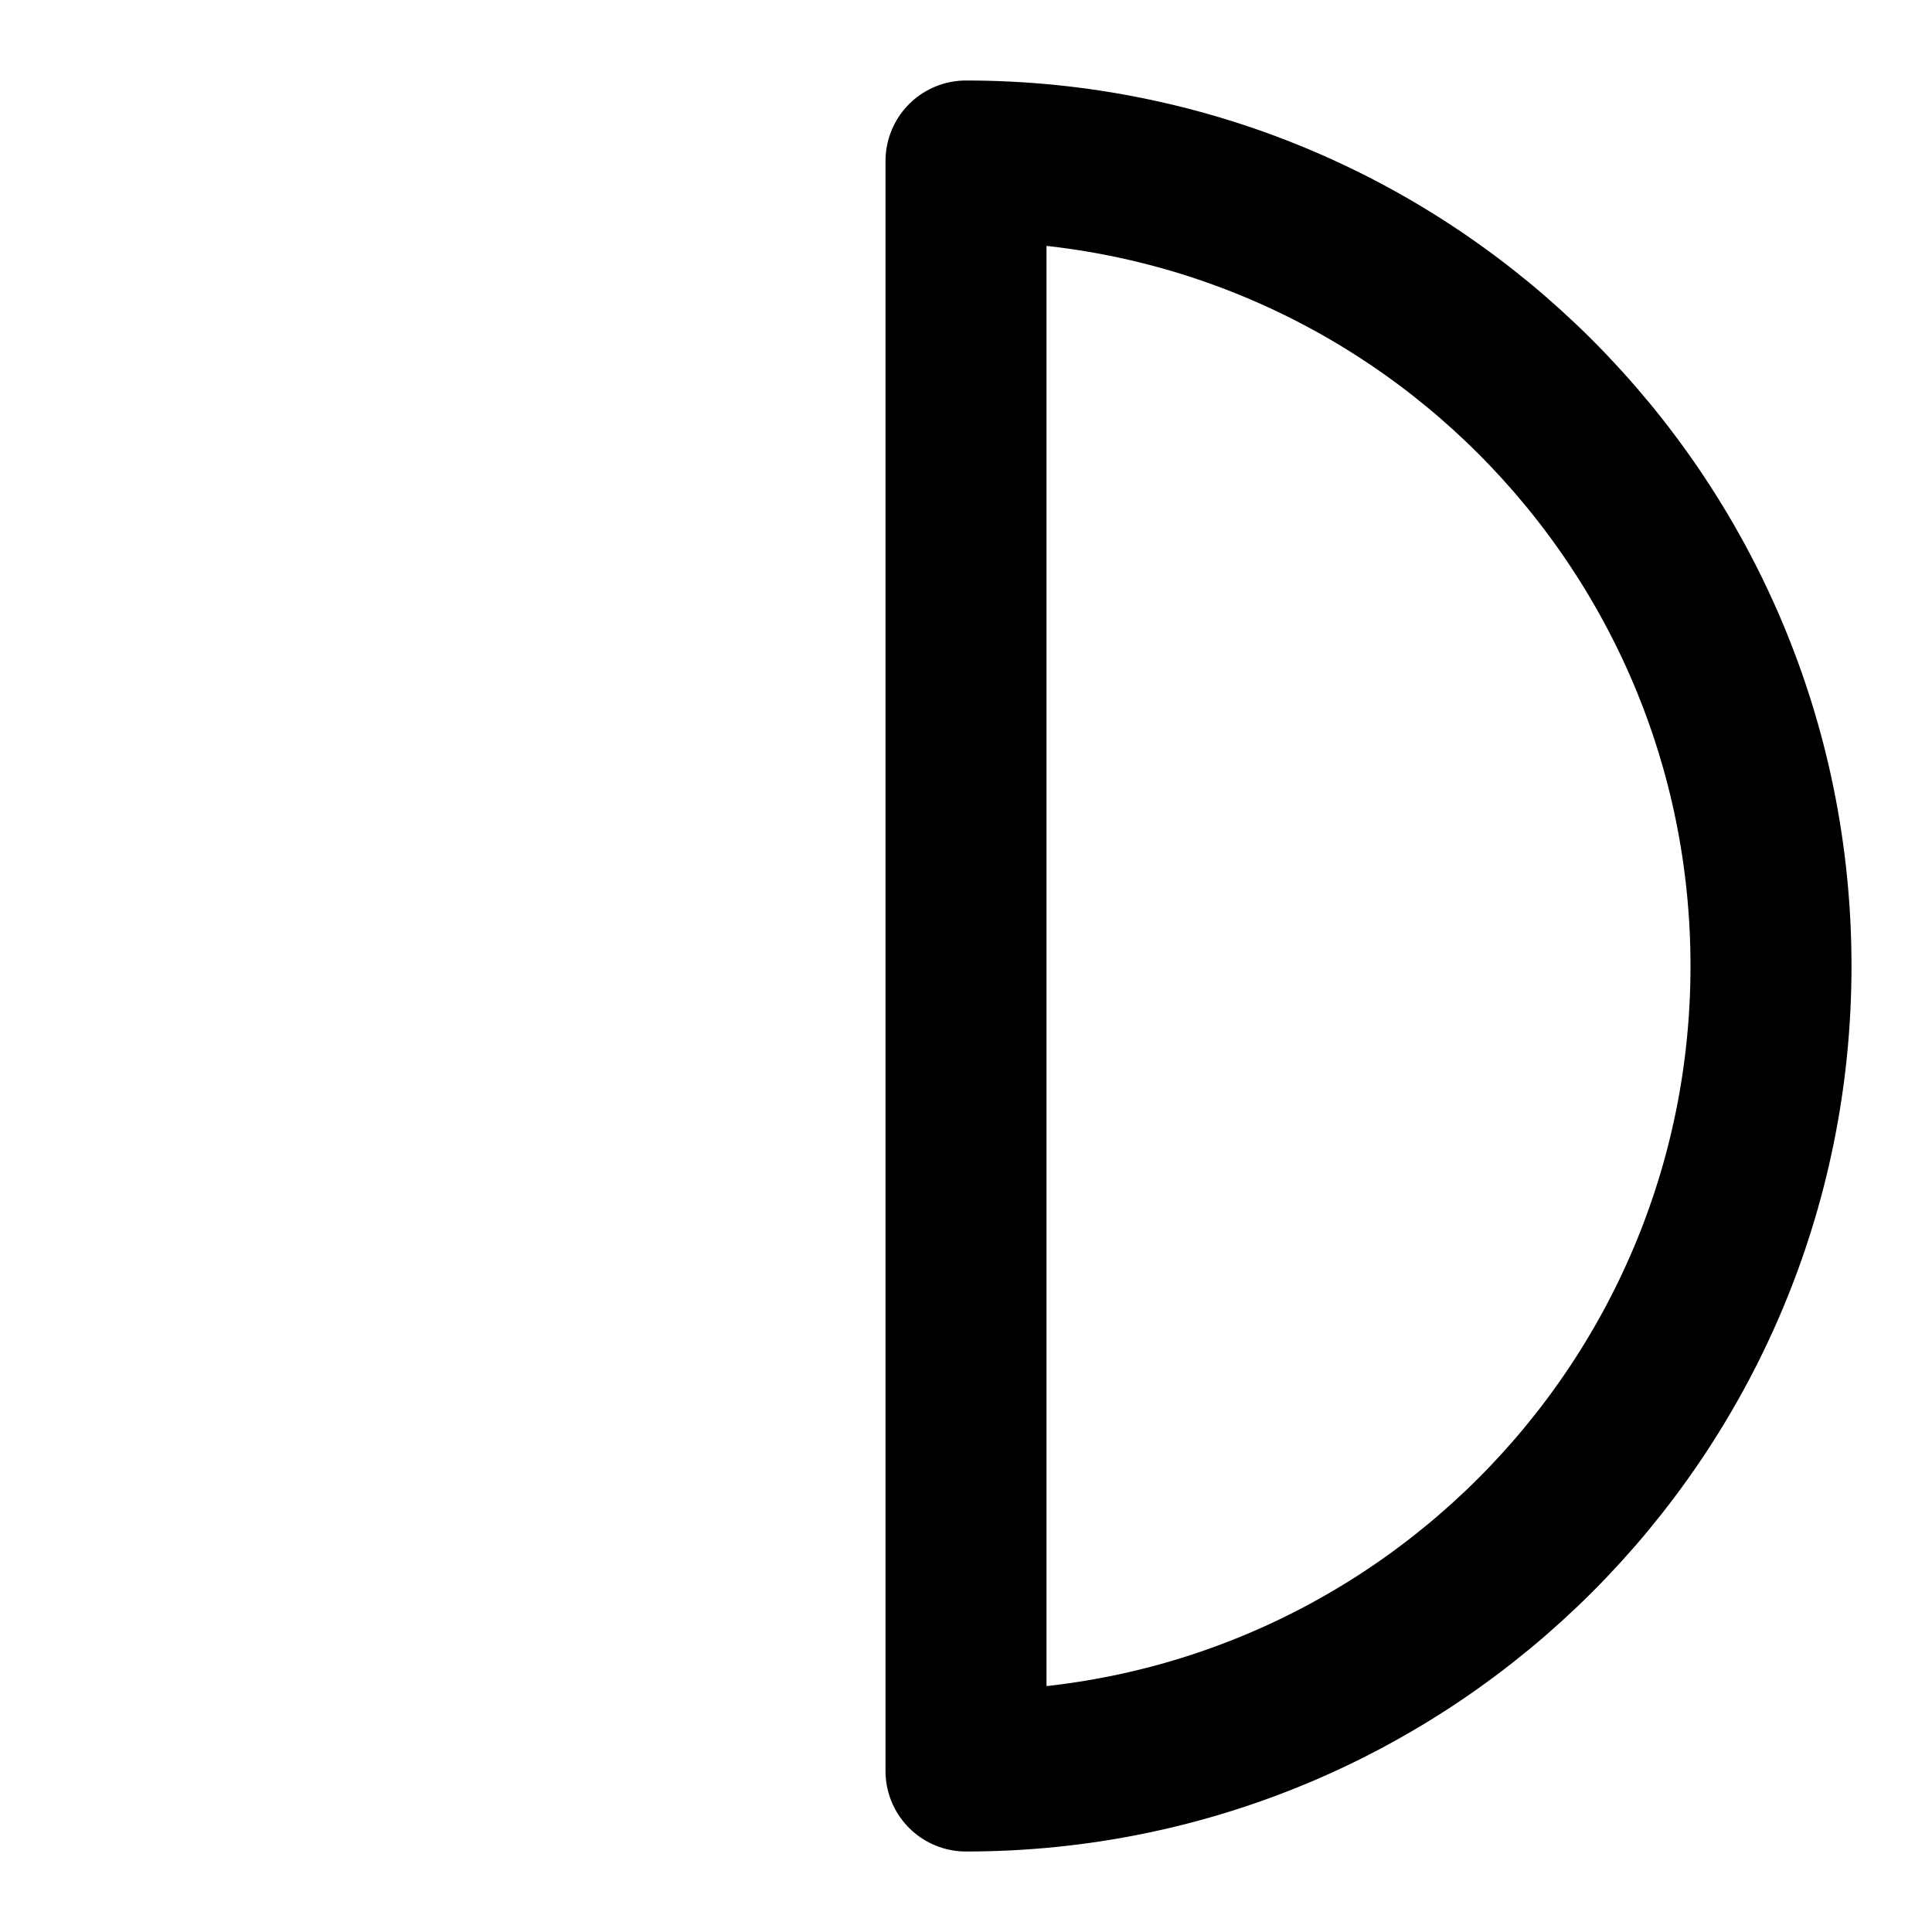
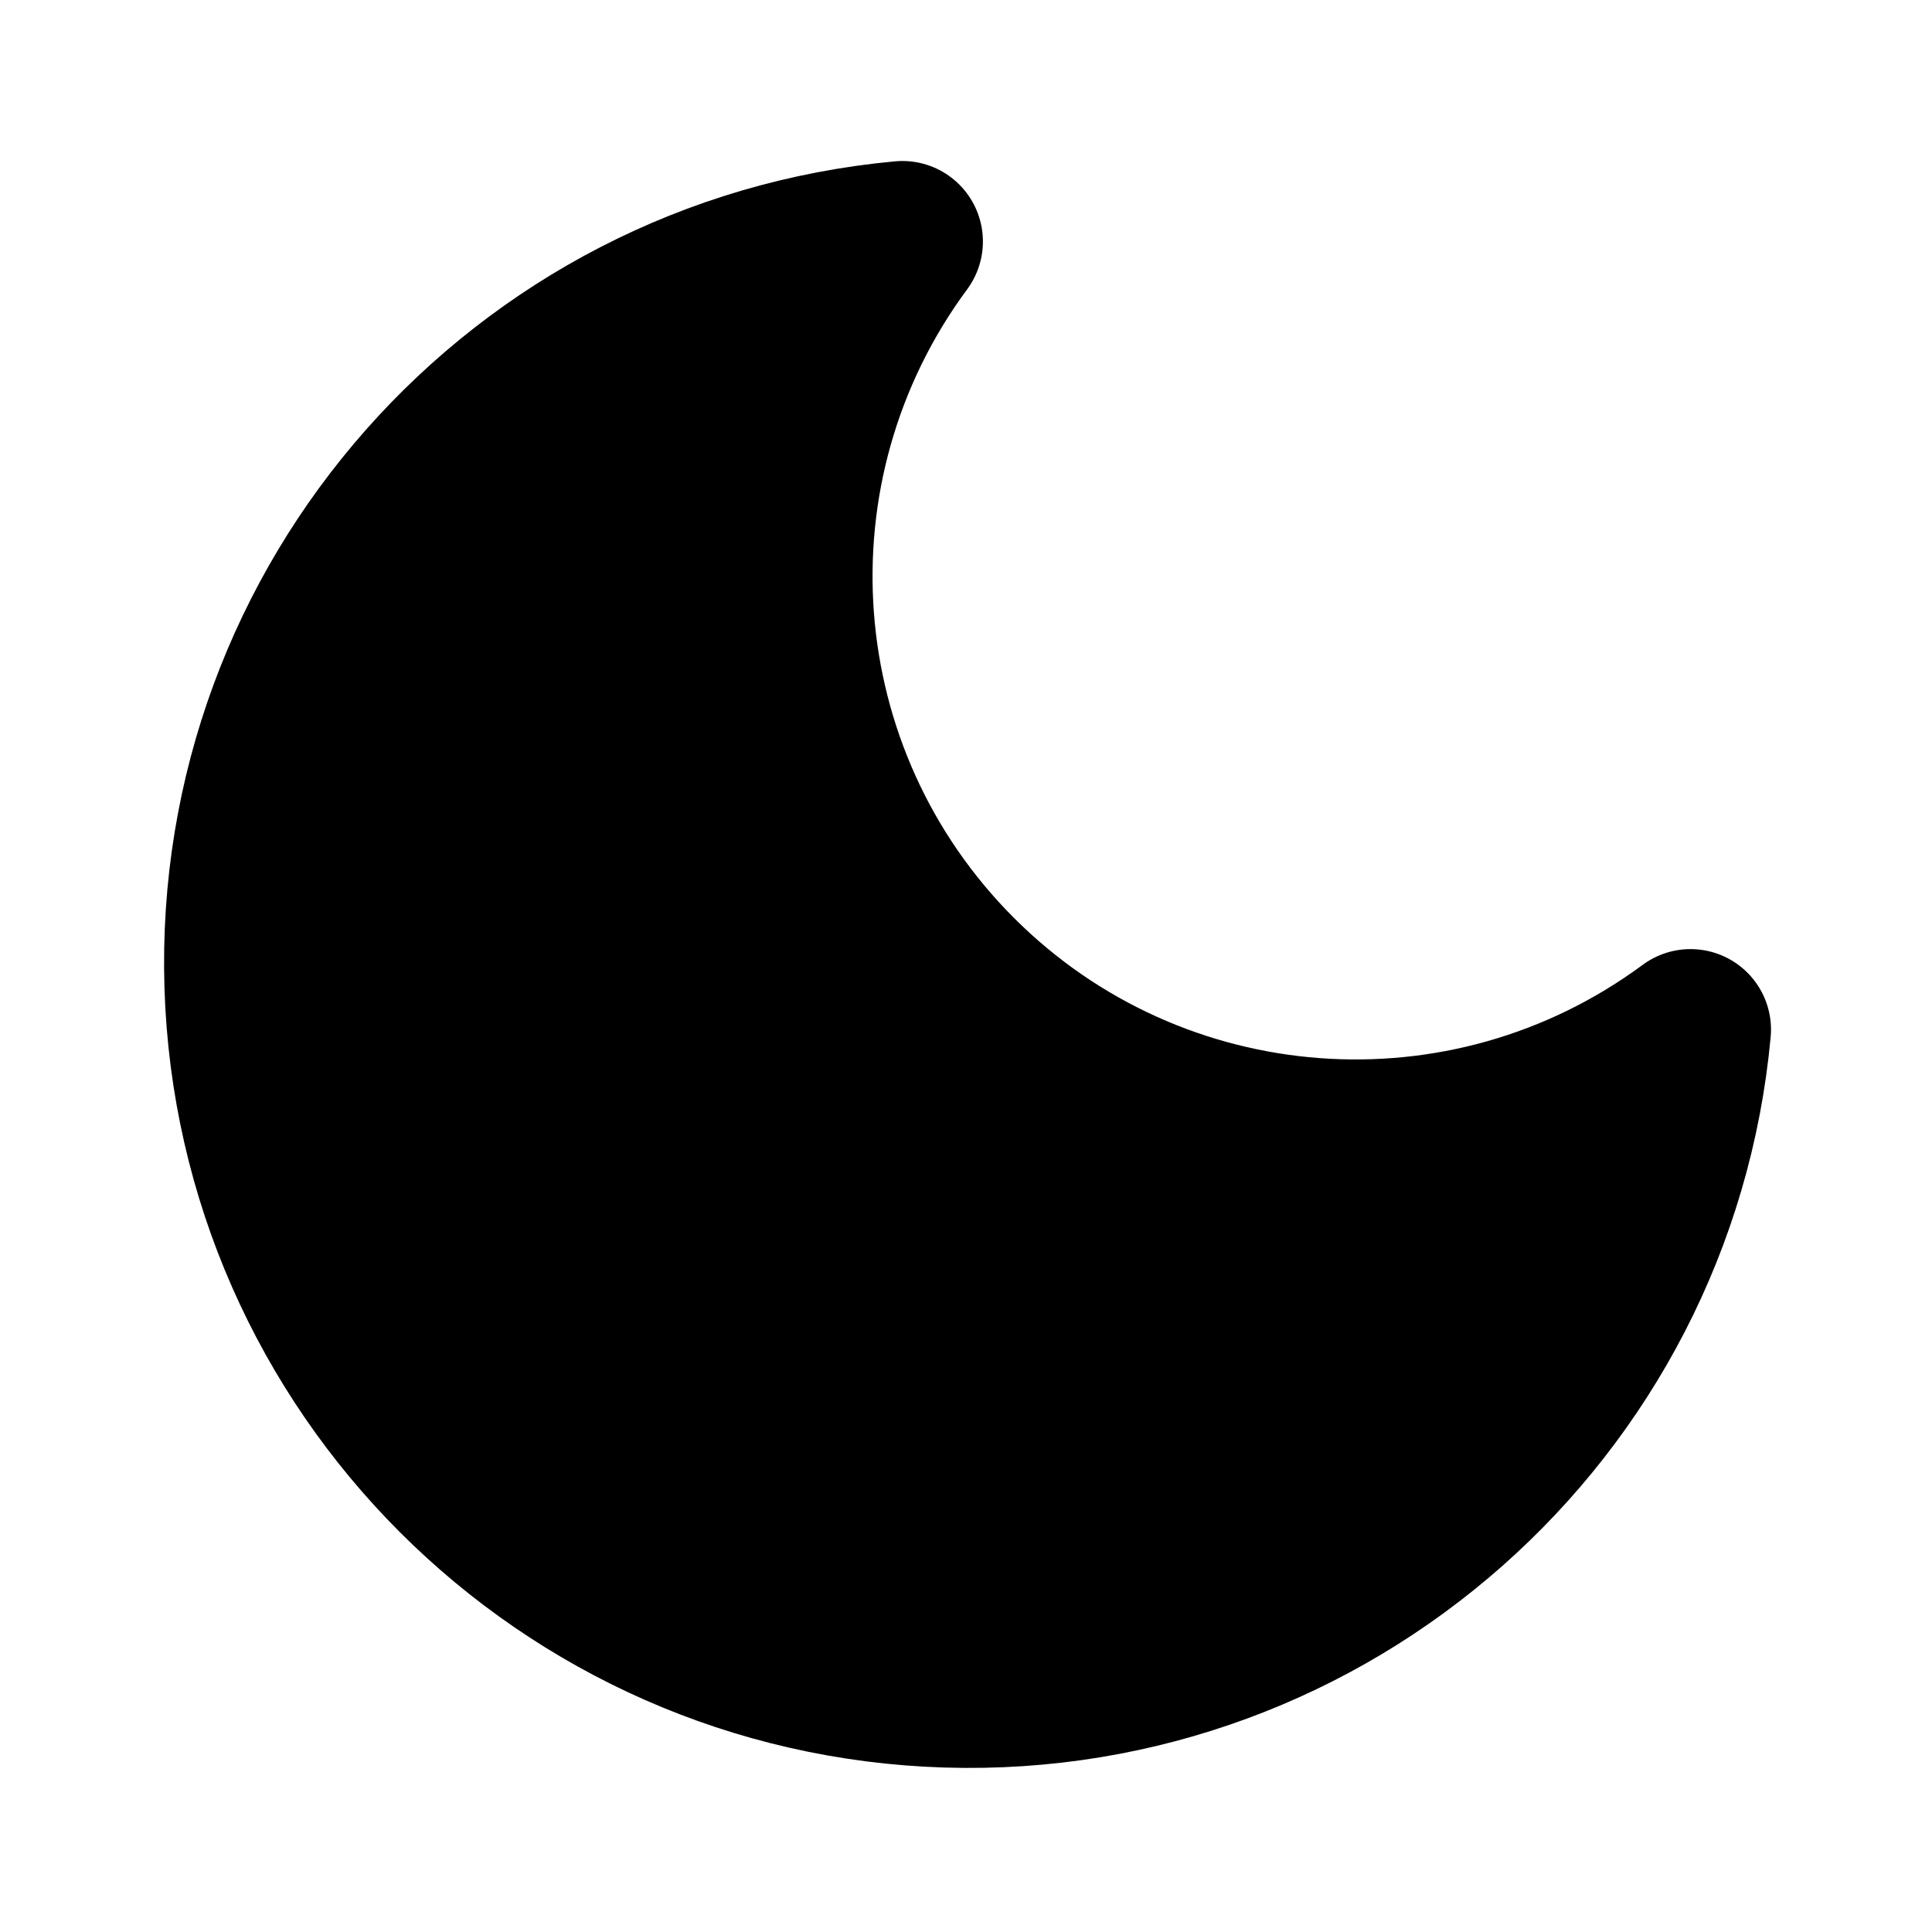
<svg xmlns="http://www.w3.org/2000/svg" viewBox="0 0 24 24" fill="none" stroke="currentColor" stroke-width="2" stroke-linecap="round" stroke-linejoin="round">
-   <path d="M12 2v20a10 10 0 0 0 0-20z" />
+   <path d="M21 12.79A9 9 0 1 1 11.21 3 7 7 0 0 0 21 12.79z" fill="currentColor" />
</svg>
